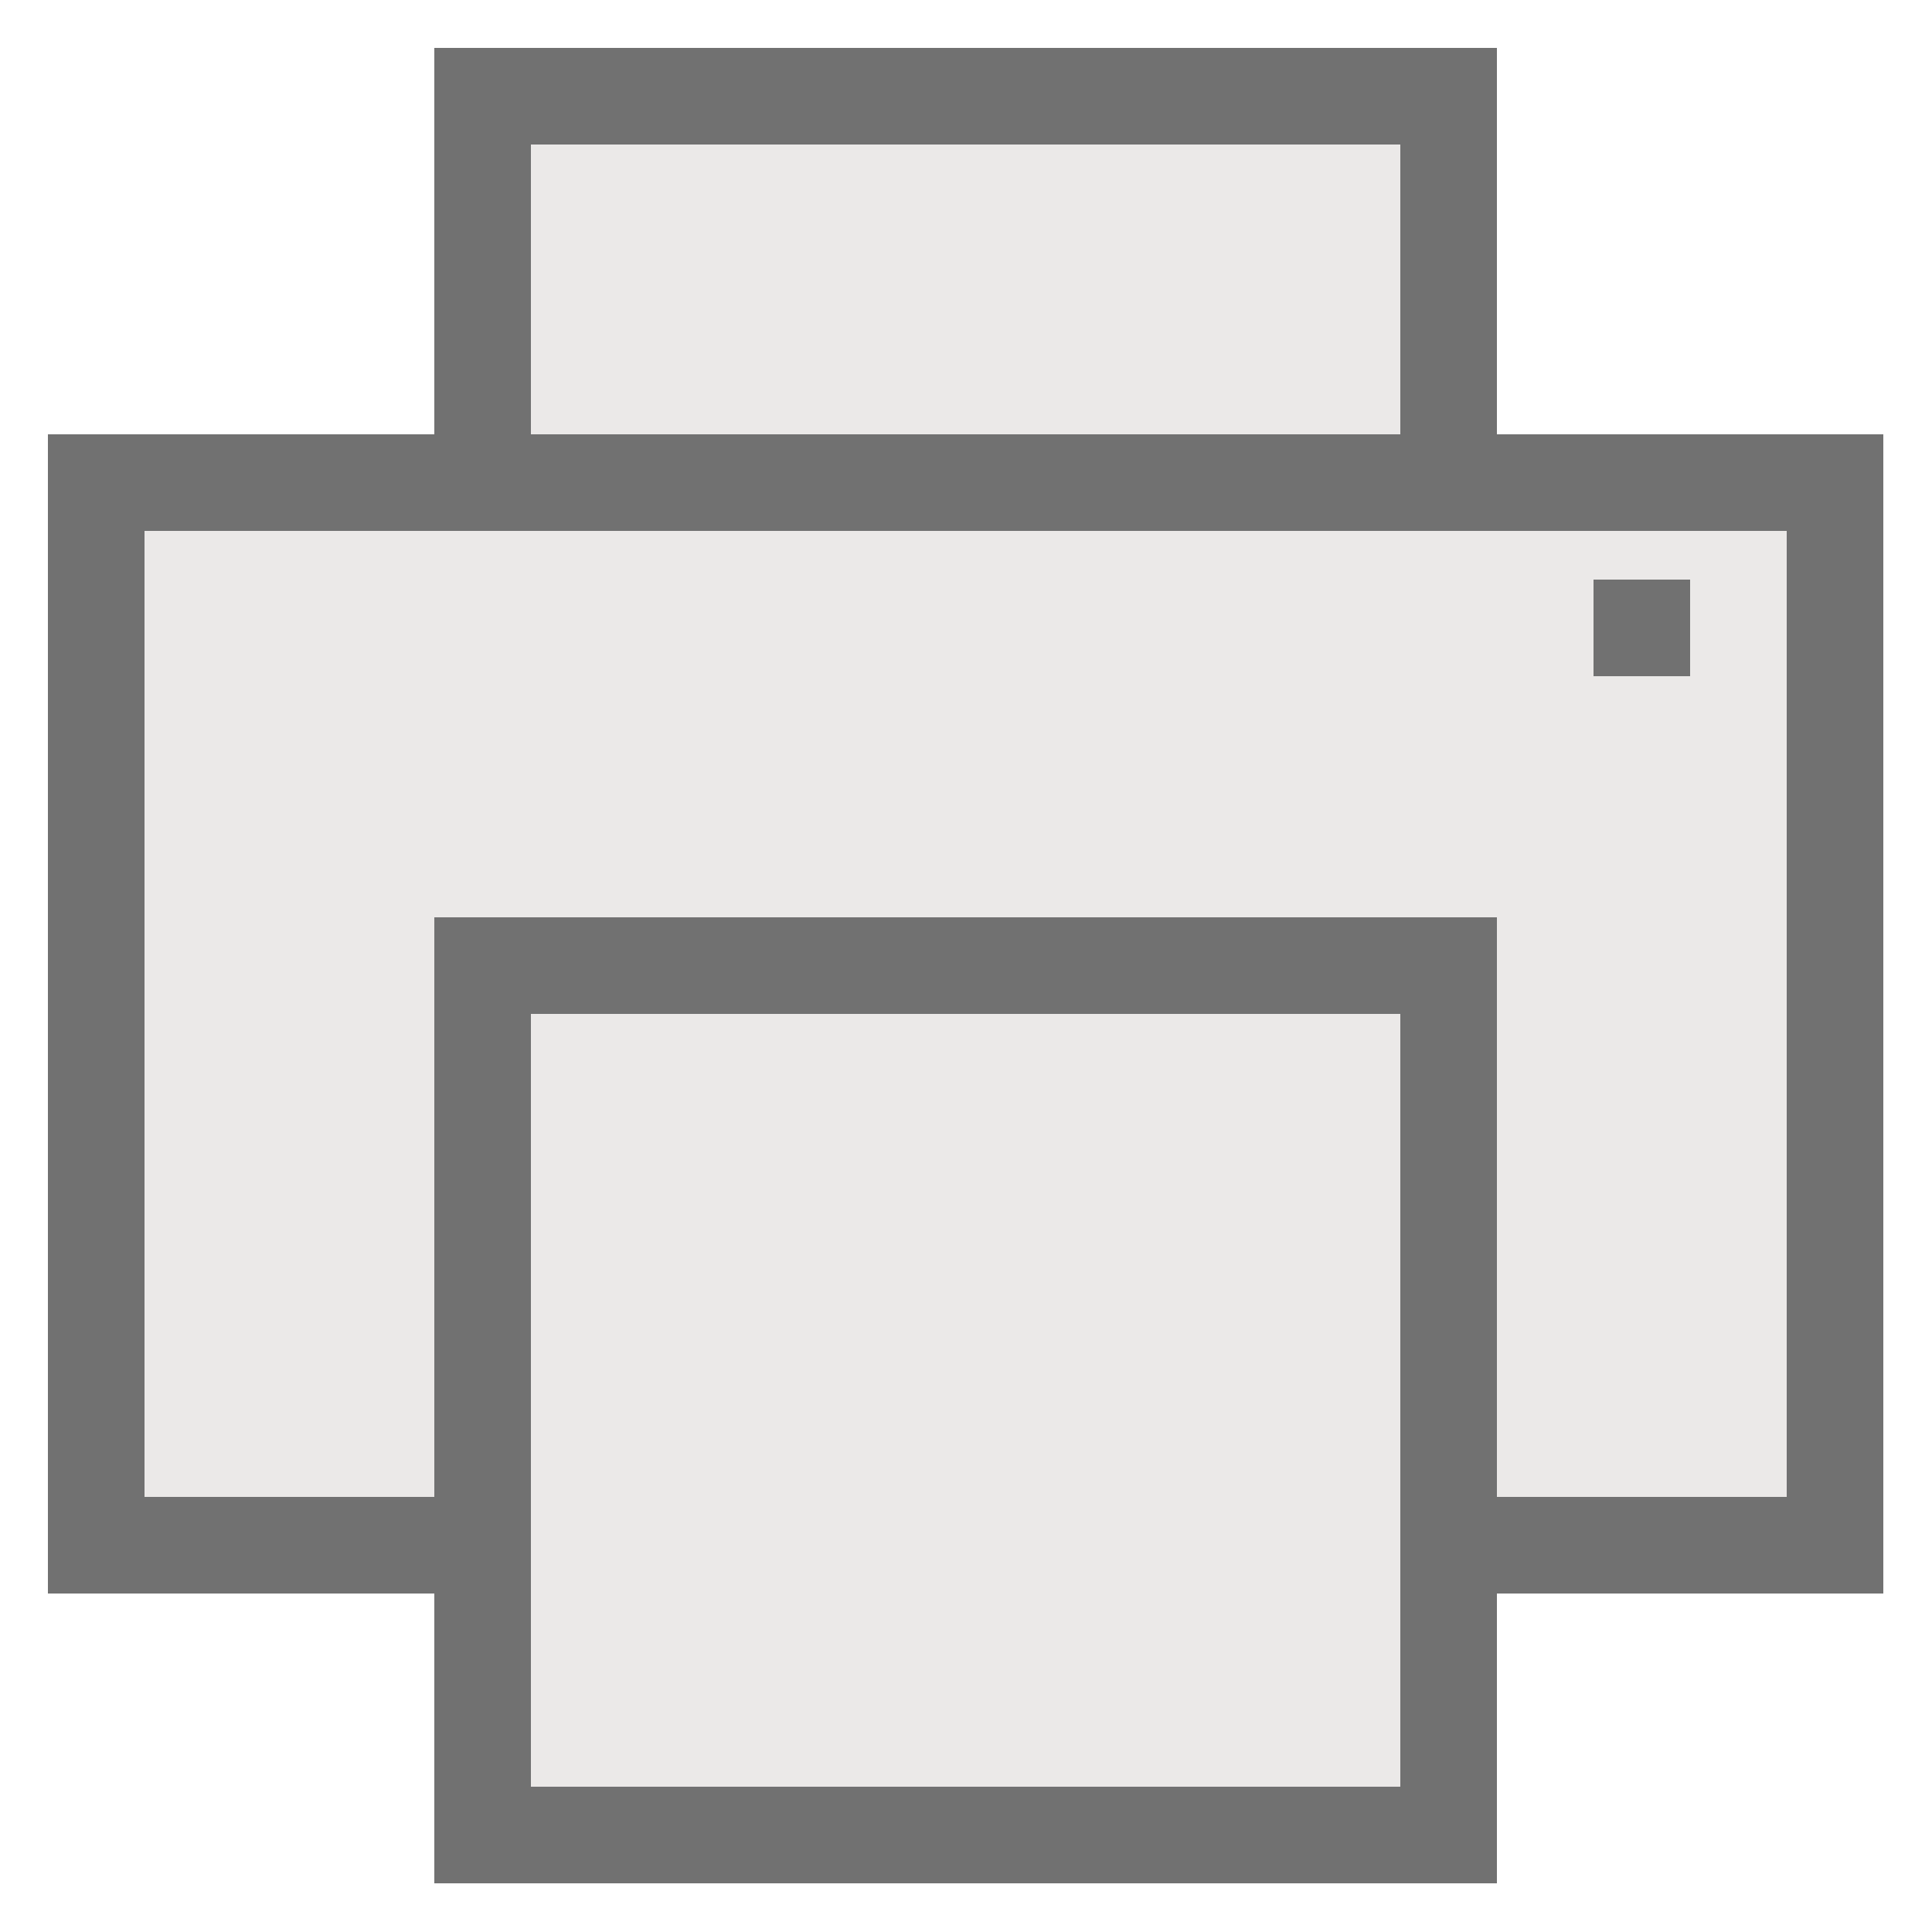
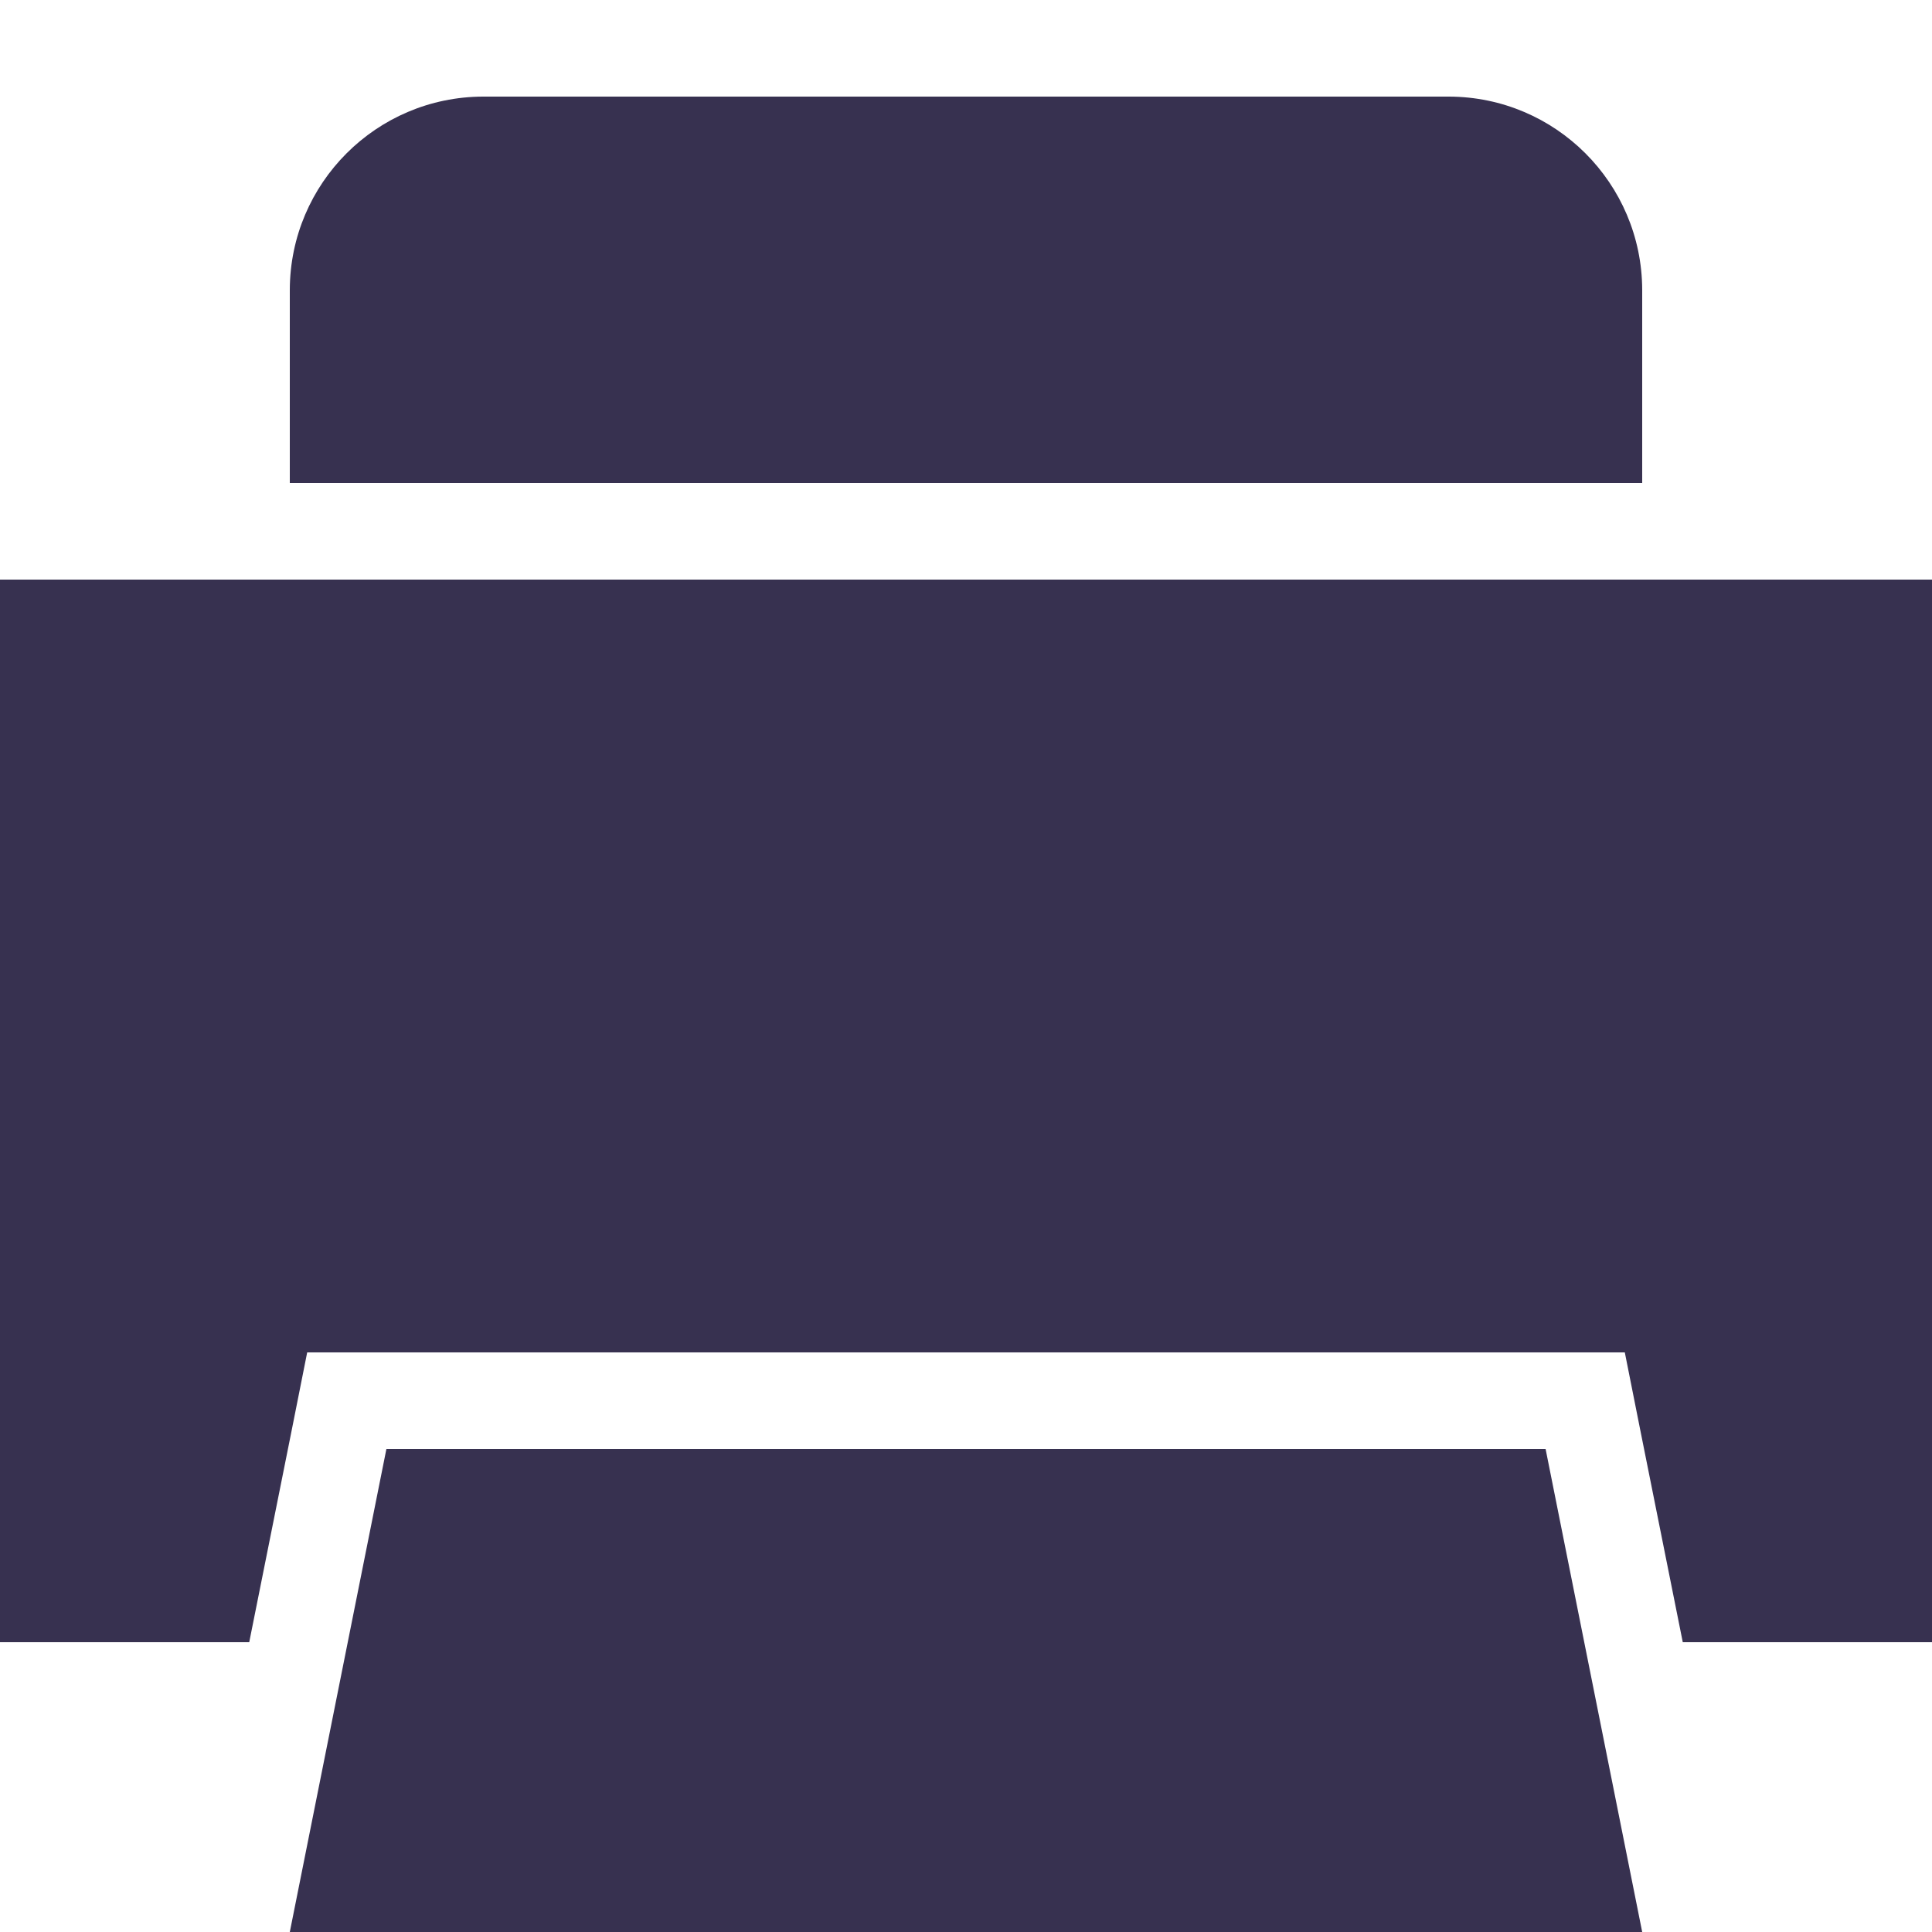
<svg xmlns="http://www.w3.org/2000/svg" width="20" height="20" viewBox="0 0 20 20" aria-hidden="true">
-   <g stroke="#717171" fill="#EBE9E8" shape-rendering="crispEdges">
-     <rect width="10" height="5" x="5" y="1" />
-     <rect width="18" height="11" x="1" y="5" />
-     <rect width="10" height="9" x="5" y="10" />
-     <line x1="17" y1="6" x2="17" y2="7" />
+   <g fill="#373150">
+     <path d="M15,1H5A2.006,2.006,0,0,0,3,3V5H17V3A2.006,2.006,0,0,0,15,1Z" />
+     <polygon points="0 6 0 17 2.58 17 3.02 14.804 3.18 14 4 14 16 14 16.82 14 16.98 14.804 17.42 17 20 17 20 6 0 6" />
+     <polyline points="16 15 17 20 3 20 4 15 16 15" />
  </g>
</svg>
